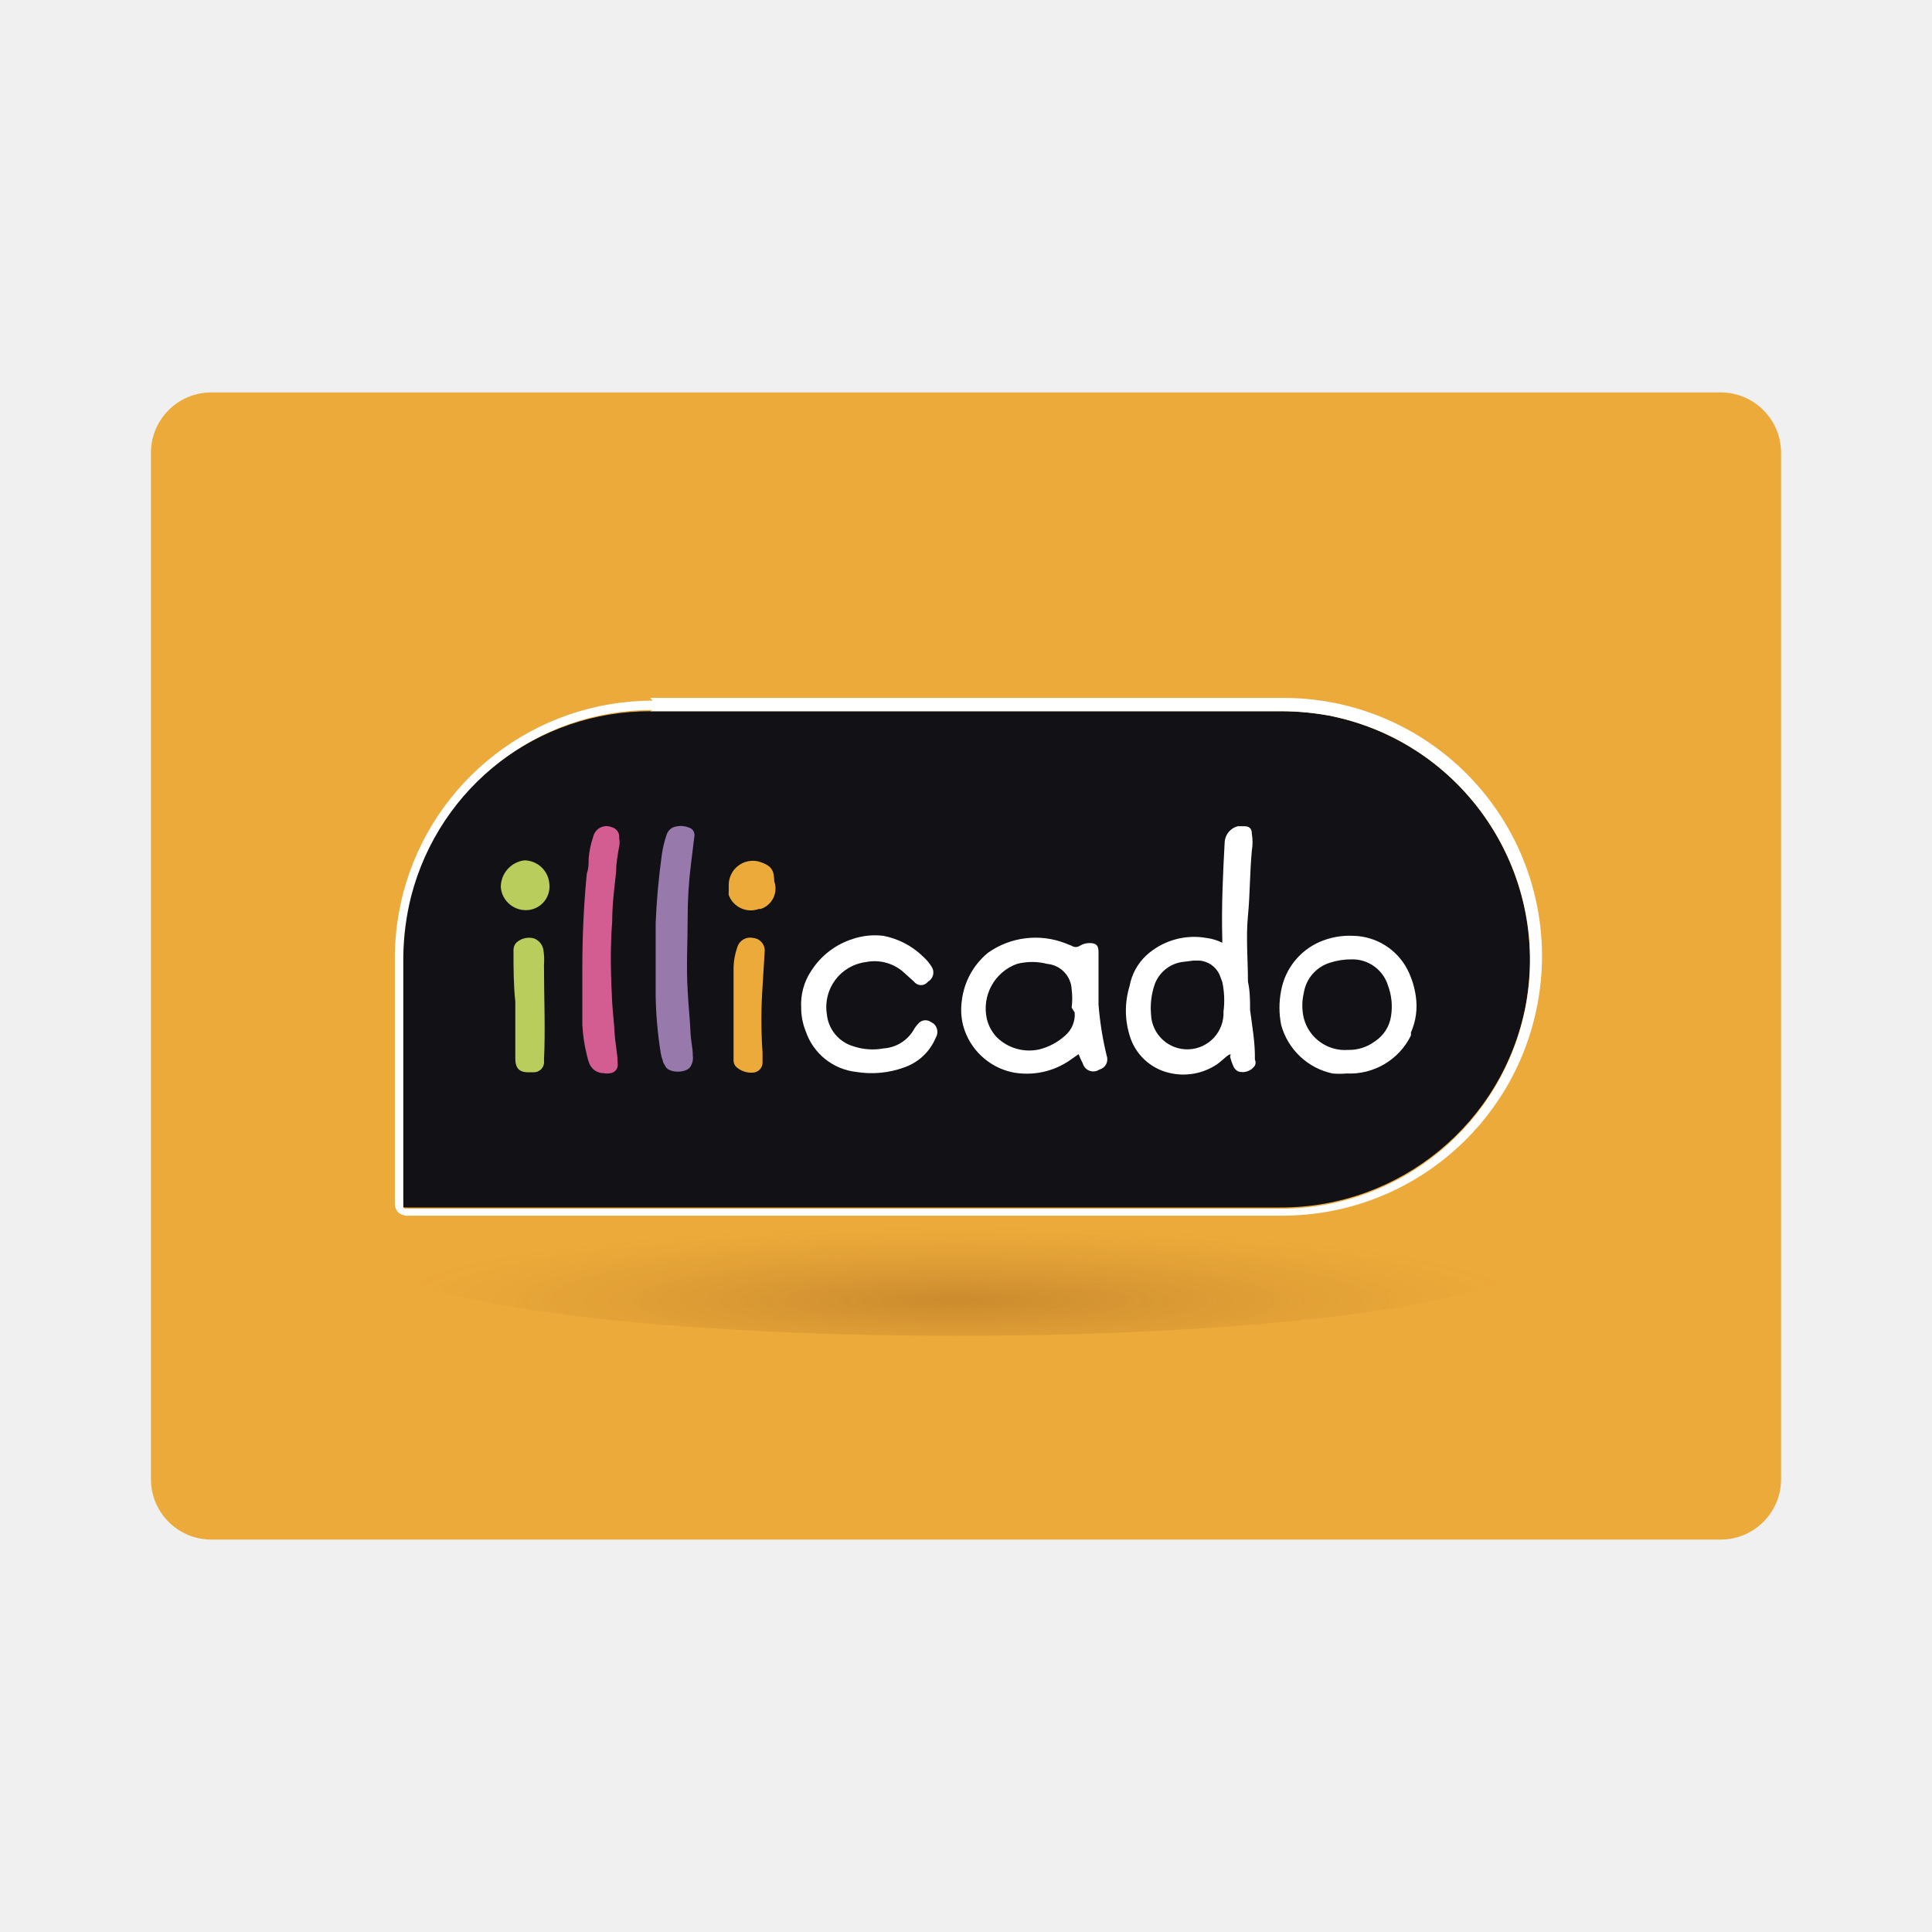
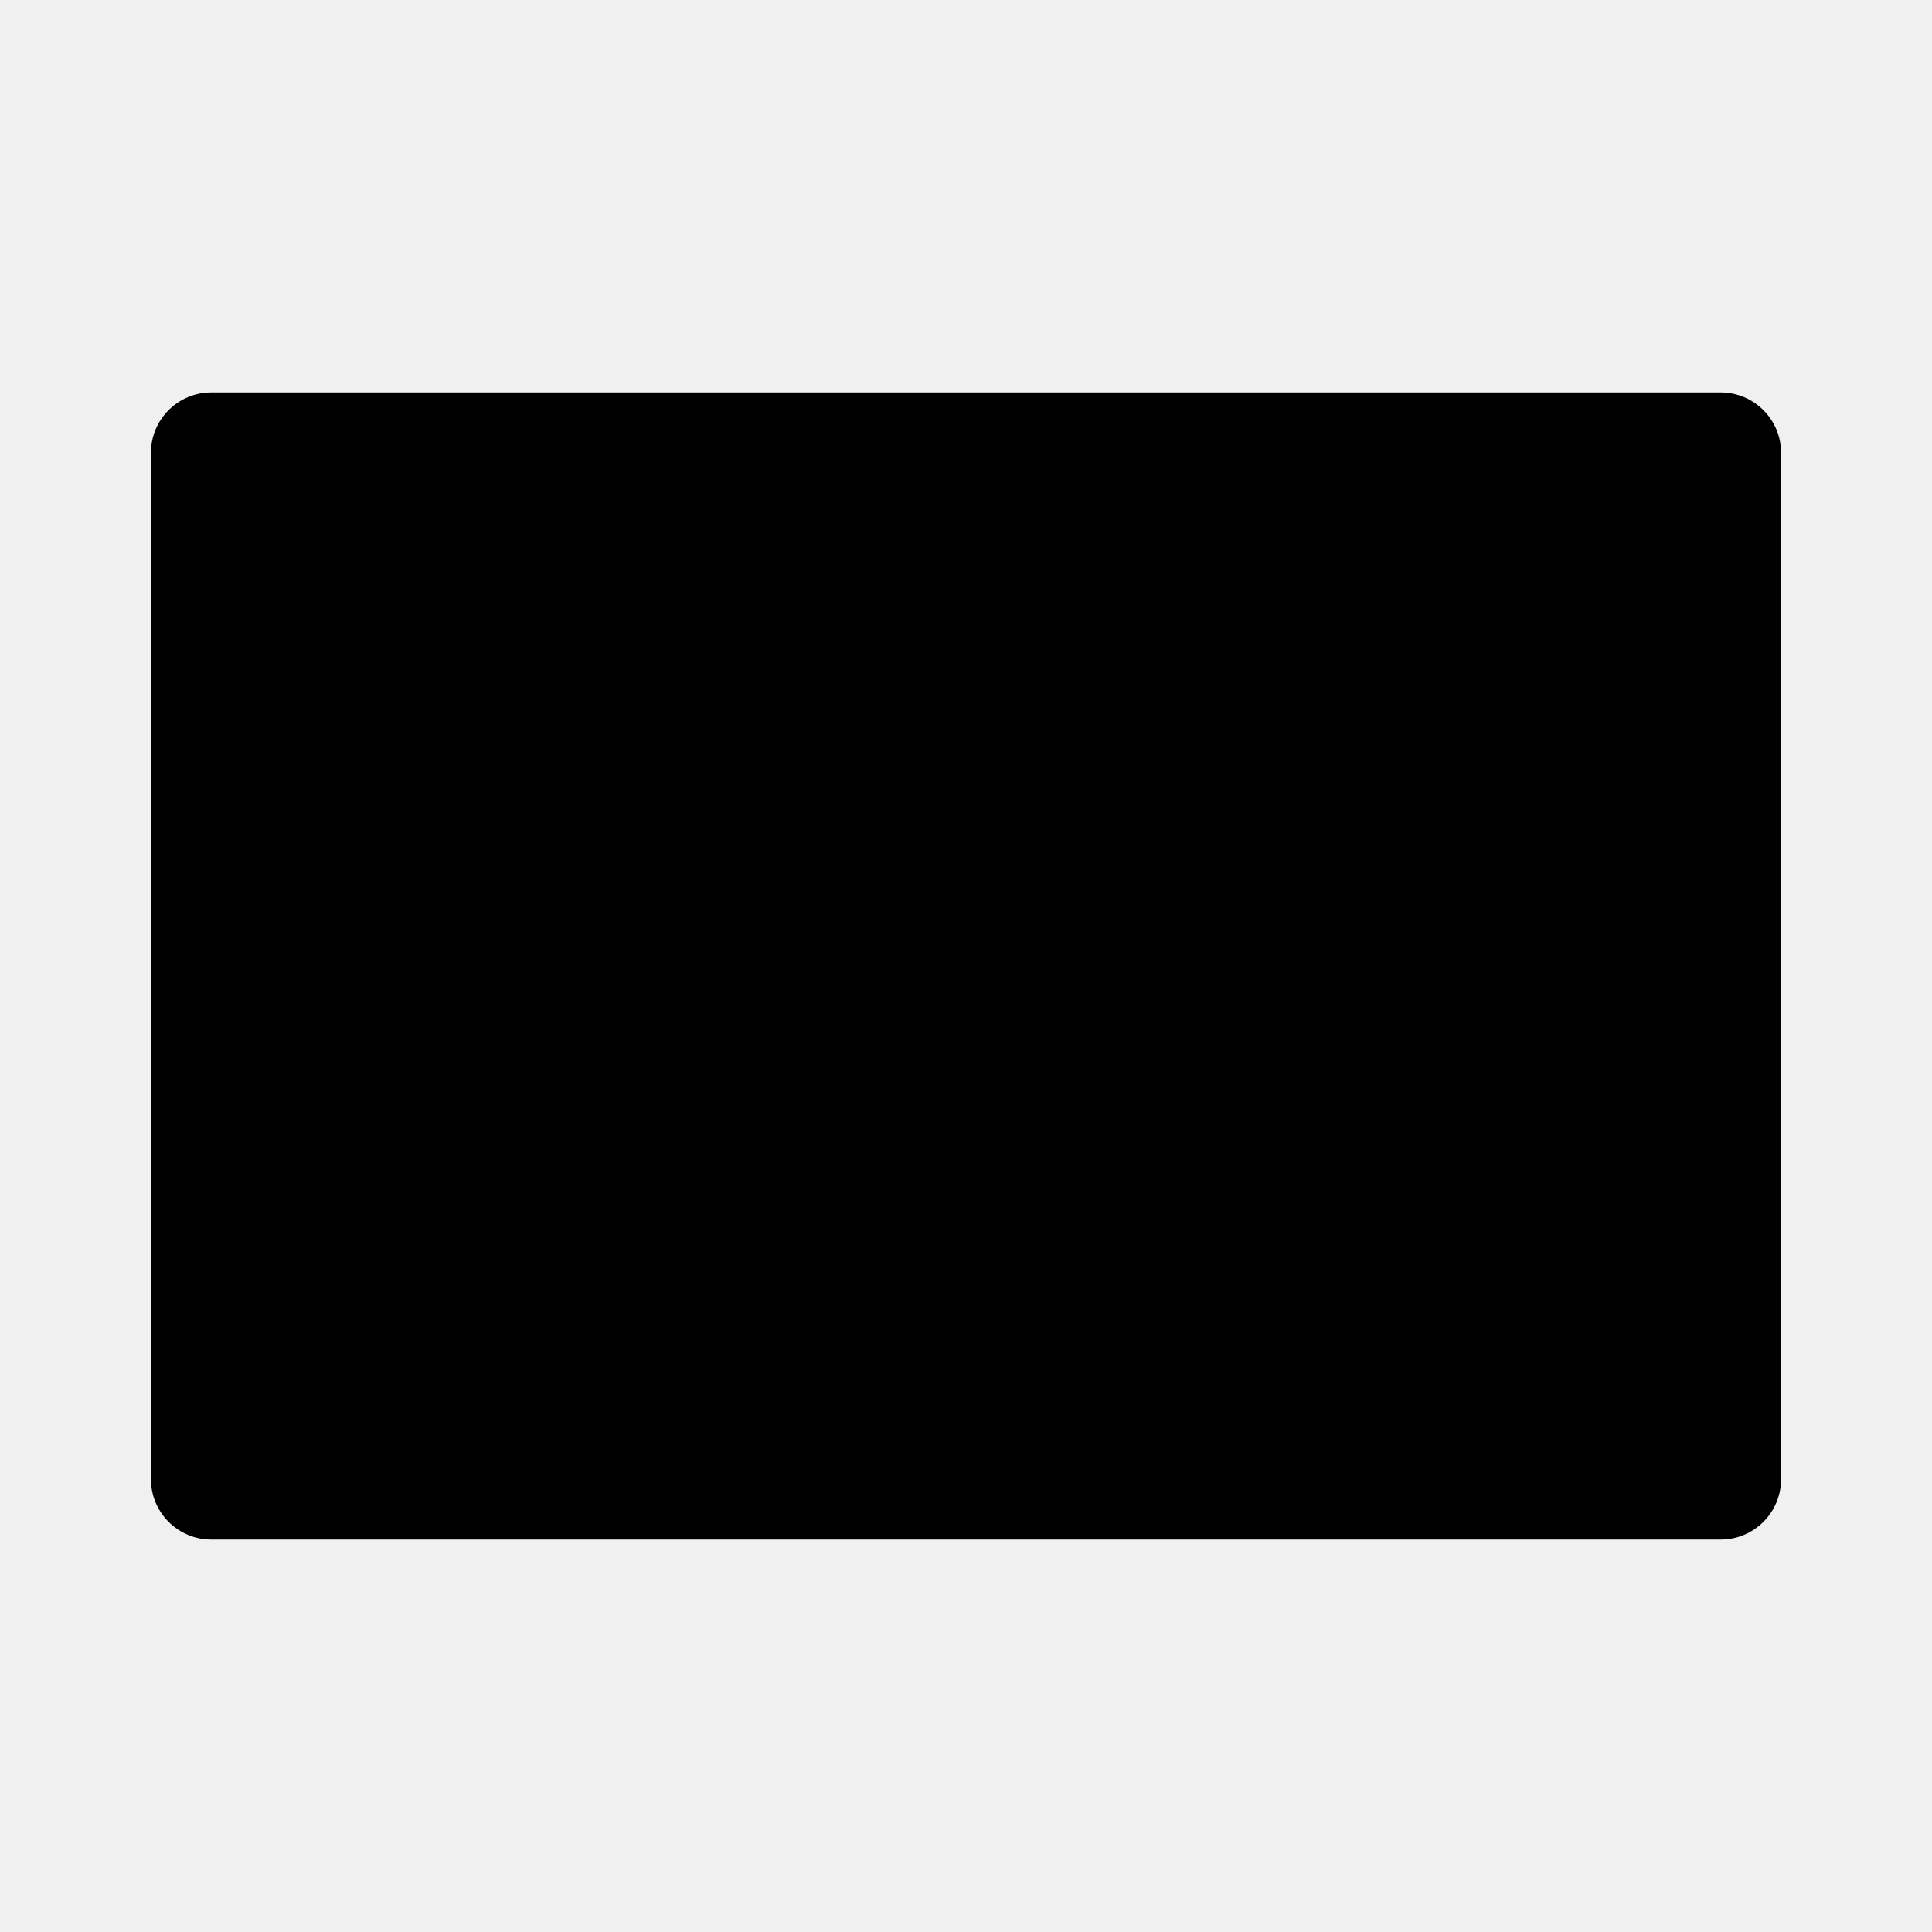
<svg xmlns="http://www.w3.org/2000/svg" viewBox="0 0 64 64">
-   <defs>
-     <radialGradient id="Dégradé_sans_nom_17" cx="31.69" cy="-393.79" r="18.69" gradientTransform="matrix(1 0 0 .13 0 94.27)" gradientUnits="userSpaceOnUse">
-       <stop offset="0" stop-color="#7f4413" />
-       <stop offset=".24" stop-color="#7f4413" stop-opacity=".71" />
-       <stop offset=".58" stop-color="#7f4413" stop-opacity=".33" />
-       <stop offset=".85" stop-color="#7f4413" stop-opacity=".09" />
-       <stop offset="1" stop-color="#7f4413" stop-opacity="0" />
-     </radialGradient>
-     <style>.cls-2{fill:#ecaa3a}.cls-5{fill:#fff}.cls-7{fill:#b9cd5c}</style>
-   </defs>
-   <g id="Icon">
-     <rect class="cls-2" x="5" y="13" width="54" height="38" rx="2" />
-     <ellipse cx="31.69" cy="41.76" rx="18.69" ry="2.49" opacity=".3" fill="url(#Dégradé_sans_nom_17)" />
-     <path d="M13.49 40H42.4a8.26 8.26 0 008.14-6.7A8.25 8.25 0 0044 23.7a9.14 9.14 0 00-1.56-.14H21.56a8.24 8.24 0 00-8 6.17 8.64 8.64 0 00-.26 2v8.2c.01.07 0 .07.19.07z" fill="#111116" />
-     <path class="cls-5" d="M21.54 23.56h20.91a8.93 8.93 0 011.55.14 8.25 8.25 0 016.54 9.64 8.26 8.26 0 01-8 6.7h-29c-.19 0-.18 0-.18-.15v-8.2a8.64 8.64 0 01.26-2 8.23 8.23 0 018-6.17m0-.31a8.55 8.55 0 00-8.27 6.4 8.71 8.71 0 00-.27 2v8.23a.42.42 0 00.11.32.48.48 0 00.38.11h29a8.6 8.6 0 008.36-7 8.55 8.55 0 00-8.4-10.15H21.54z" />
-     <path class="cls-5" d="M30.83 33.85a.31.31 0 00-.42.07.85.85 0 00-.14.19 1.25 1.25 0 01-1 .62 2 2 0 01-1-.07 1.23 1.23 0 01-.88-1.07 1.5 1.5 0 011.29-1.72 1.45 1.45 0 011.3.38l.3.27a.29.29 0 00.46 0 .35.35 0 00.12-.5 1.58 1.58 0 00-.29-.34 2.57 2.57 0 00-1.31-.68 2.3 2.3 0 00-1 .1 2.54 2.54 0 00-1.38 1.05 2 2 0 00-.34 1.23 2.08 2.08 0 00.15.78 2 2 0 001.68 1.35 3.14 3.14 0 001.58-.15 1.74 1.74 0 001-.88l.08-.17a.37.37 0 00-.1-.4z" />
-     <path class="cls-2" d="M25.14 28.54a.8.8 0 00-1 .79v.2a.56.56 0 000 .12.78.78 0 001 .46h.06a.71.71 0 00.45-.91c-.02-.33-.03-.51-.51-.66zM24.94 31.07a.44.44 0 00-.51.29 2.21 2.21 0 00-.13.67v3.09a.3.3 0 00.12.25.74.74 0 00.54.16.33.33 0 00.3-.35v-.31a15.86 15.86 0 010-2.18l.07-1.15a.42.42 0 00-.39-.47z" />
-     <path d="M20.26 27.4a.45.45 0 00-.61.32 3 3 0 00-.15.72c0 .16 0 .33-.06.49-.1 1-.15 2.09-.15 3.14v1.88a5.29 5.29 0 00.15 1 1.71 1.71 0 00.09.3.51.51 0 00.46.3.65.65 0 00.24 0 .28.28 0 00.23-.33c0-.32-.08-.64-.1-1s-.06-.67-.08-1c-.05-.9-.07-1.81 0-2.7 0-.55.07-1.1.13-1.64 0-.28.05-.56.1-.83a.66.66 0 000-.28.33.33 0 00-.25-.37z" fill="#d35d91" />
-     <path class="cls-7" d="M18 31.46a.49.49 0 00-.33-.38.63.63 0 00-.57.15.36.36 0 00-.09.24c0 .57 0 1.15.06 1.71v1.87c0 .37.15.49.52.47h.09a.34.34 0 00.34-.39c.05-1 0-2.1 0-3.16a2.16 2.16 0 00-.02-.51zM17.37 28.5a.89.89 0 00-.78.9.83.83 0 00.83.75.78.78 0 00.78-.85.84.84 0 00-.83-.8z" />
-     <path d="M22.89 28.62l.11-.9a.26.26 0 00-.19-.31.72.72 0 00-.52 0 .42.42 0 00-.22.28 3.42 3.42 0 00-.15.65c-.1.73-.17 1.48-.2 2.23v2.44a13.28 13.28 0 00.17 1.89 1.82 1.82 0 00.07.25c0 .06.06.12.08.17.12.25.73.23.84 0a.53.53 0 00.07-.35c0-.28-.06-.41-.08-.84s-.07-.88-.09-1.31c-.05-.8 0-1.61 0-2.42a14.1 14.1 0 01.11-1.78z" fill="#9779ab" />
-     <path class="cls-5" d="M41.41 33.45c0-.31 0-.62-.07-.93 0-.73-.07-1.46 0-2.18s.06-1.45.13-2.17a1.64 1.64 0 000-.54c0-.21-.1-.27-.31-.26H41a.58.58 0 00-.43.51c-.06 1.09-.11 2.17-.08 3.25v.1a1.63 1.63 0 00-.53-.16 2.35 2.35 0 00-2 .59 1.84 1.84 0 00-.54 1 2.78 2.78 0 000 1.64 1.79 1.79 0 001.31 1.24 2 2 0 001.58-.28c.15-.1.39-.35.44-.33s0 0 0 .08a2 2 0 00.12.34.38.38 0 00.14.14.49.49 0 00.56-.19.23.23 0 000-.2c.01-.57-.09-1.1-.16-1.65zm-.88.06a1.2 1.2 0 01-2.4.1 2.42 2.42 0 01.12-1 1.15 1.15 0 01.89-.74l.4-.05h.19a.8.8 0 01.67.47l.09.24a2.91 2.91 0 01.04.98zM46.63 32.13a2.07 2.07 0 00-1.8-1.13 2.49 2.49 0 00-1.11.2 2.19 2.19 0 00-1.28 1.61 2.91 2.91 0 000 1.14 2.25 2.25 0 001.7 1.61 2.36 2.36 0 00.46 0 2.25 2.25 0 002.14-1.26v-.1a2.16 2.16 0 00.16-1.2 2.8 2.8 0 00-.27-.87zm-.55 1.53a1.21 1.21 0 01-.54.84 1.43 1.43 0 01-.88.28 1.41 1.41 0 01-1.47-1.05 1.83 1.83 0 010-.84 1.25 1.25 0 01.87-1 2.27 2.27 0 01.73-.11 1.23 1.23 0 011.19.87 2 2 0 01.1 1.01zM36.39 33.28v-1.74c0-.22-.07-.3-.3-.3a.62.62 0 00-.32.09.24.24 0 01-.27 0l-.2-.08a2.73 2.73 0 00-2.57.31 2.42 2.42 0 00-.87 1.6 2.11 2.11 0 00.05.83 2.16 2.16 0 001.62 1.53 2.51 2.51 0 001.93-.41l.27-.19a2.92 2.92 0 00.14.31.36.36 0 00.55.2.35.35 0 00.24-.46 10.77 10.77 0 01-.27-1.69zm-.79.26a.91.91 0 01-.31.76 2 2 0 01-.85.46 1.53 1.53 0 01-1.44-.42 1.35 1.35 0 01-.31-.59 1.57 1.57 0 011-1.82 2 2 0 011 0 .89.89 0 01.81.84 2.47 2.47 0 010 .61z" />
-   </g>
+   <rect x="5" y="13" width="54" height="38" rx="2" />
+   <ellipse cx="31.69" cy="41.76" rx="18.69" ry="2.49" />
+   <path d="M13.49 40H42.4a8.26 8.26 0 008.14-6.7A8.25 8.25 0 0044 23.7a9.14 9.14 0 00-1.56-.14H21.56a8.24 8.24 0 00-8 6.17 8.64 8.64 0 00-.26 2v8.2c.01.07 0 .07.19.07z" />
+   <path d="M21.54 23.56h20.91a8.93 8.93 0 011.55.14 8.25 8.25 0 016.54 9.64 8.26 8.26 0 01-8 6.7h-29c-.19 0-.18 0-.18-.15v-8.2a8.64 8.64 0 01.26-2 8.23 8.23 0 018-6.17m0-.31a8.55 8.55 0 00-8.27 6.4 8.71 8.71 0 00-.27 2v8.23a.42.42 0 00.11.32.48.48 0 00.38.11h29a8.6 8.6 0 008.36-7 8.55 8.55 0 00-8.4-10.15H21.54z" />
+   <path d="M30.83 33.85a.31.31 0 00-.42.07.85.85 0 00-.14.19 1.25 1.25 0 01-1 .62 2 2 0 01-1-.07 1.23 1.23 0 01-.88-1.07 1.5 1.5 0 011.29-1.72 1.45 1.45 0 011.3.38l.3.27a.29.29 0 00.46 0 .35.35 0 00.12-.5 1.58 1.58 0 00-.29-.34 2.57 2.57 0 00-1.31-.68 2.3 2.3 0 00-1 .1 2.54 2.54 0 00-1.38 1.05 2 2 0 00-.34 1.23 2.08 2.08 0 00.15.78 2 2 0 001.68 1.35 3.14 3.14 0 001.58-.15 1.74 1.74 0 001-.88l.08-.17a.37.37 0 00-.1-.4zM25.14 28.54a.8.8 0 00-1 .79v.2a.56.56 0 000 .12.78.78 0 001 .46h.06a.71.71 0 00.45-.91c-.02-.33-.03-.51-.51-.66zM24.94 31.07a.44.44 0 00-.51.29 2.21 2.21 0 00-.13.67v3.09a.3.3 0 00.12.25.74.74 0 00.54.16.33.33 0 00.3-.35v-.31a15.86 15.86 0 010-2.18l.07-1.15a.42.42 0 00-.39-.47zM20.26 27.4a.45.45 0 00-.61.32 3 3 0 00-.15.72c0 .16 0 .33-.06.49-.1 1-.15 2.09-.15 3.14v1.88a5.29 5.29 0 00.15 1 1.71 1.71 0 00.09.3.51.51 0 00.46.3.65.65 0 00.24 0 .28.28 0 00.23-.33c0-.32-.08-.64-.1-1s-.06-.67-.08-1c-.05-.9-.07-1.81 0-2.7 0-.55.07-1.1.13-1.64 0-.28.05-.56.1-.83a.66.66 0 000-.28.33.33 0 00-.25-.37zM18 31.46a.49.49 0 00-.33-.38.63.63 0 00-.57.15.36.36 0 00-.09.24c0 .57 0 1.15.06 1.71v1.87c0 .37.15.49.52.47h.09a.34.34 0 00.34-.39c.05-1 0-2.1 0-3.16a2.16 2.16 0 00-.02-.51zM17.37 28.5a.89.89 0 00-.78.9.83.83 0 00.83.75.78.78 0 00.78-.85.84.84 0 00-.83-.8zM22.89 28.62l.11-.9a.26.26 0 00-.19-.31.72.72 0 00-.52 0 .42.42 0 00-.22.28 3.42 3.42 0 00-.15.65c-.1.73-.17 1.48-.2 2.23v2.44a13.28 13.28 0 00.17 1.89 1.82 1.82 0 00.07.25c0 .06.06.12.08.17.12.25.73.23.84 0a.53.53 0 00.07-.35c0-.28-.06-.41-.08-.84s-.07-.88-.09-1.31c-.05-.8 0-1.61 0-2.42a14.1 14.1 0 01.11-1.78zM41.41 33.45c0-.31 0-.62-.07-.93 0-.73-.07-1.46 0-2.18s.06-1.45.13-2.17a1.64 1.64 0 000-.54c0-.21-.1-.27-.31-.26H41a.58.58 0 00-.43.51c-.06 1.09-.11 2.17-.08 3.25v.1a1.63 1.63 0 00-.53-.16 2.35 2.35 0 00-2 .59 1.84 1.84 0 00-.54 1 2.78 2.78 0 000 1.64 1.79 1.79 0 001.31 1.24 2 2 0 001.58-.28c.15-.1.39-.35.44-.33s0 0 0 .08a2 2 0 00.12.34.38.38 0 00.14.14.49.49 0 00.56-.19.23.23 0 000-.2c.01-.57-.09-1.1-.16-1.65zm-.88.06a1.2 1.2 0 01-2.4.1 2.42 2.42 0 01.12-1 1.15 1.15 0 01.89-.74l.4-.05h.19a.8.8 0 01.67.47l.09.24a2.91 2.91 0 01.04.98zM46.63 32.13a2.07 2.07 0 00-1.8-1.13 2.49 2.49 0 00-1.11.2 2.19 2.19 0 00-1.28 1.61 2.91 2.91 0 000 1.14 2.25 2.25 0 001.7 1.61 2.36 2.36 0 00.46 0 2.25 2.25 0 002.14-1.26v-.1a2.16 2.16 0 00.16-1.2 2.8 2.8 0 00-.27-.87zm-.55 1.53a1.21 1.21 0 01-.54.84 1.43 1.43 0 01-.88.28 1.41 1.41 0 01-1.47-1.05 1.83 1.83 0 010-.84 1.25 1.25 0 01.87-1 2.27 2.27 0 01.73-.11 1.23 1.23 0 011.19.87 2 2 0 01.1 1.01zM36.39 33.28v-1.74c0-.22-.07-.3-.3-.3a.62.62 0 00-.32.09.24.24 0 01-.27 0l-.2-.08a2.73 2.73 0 00-2.57.31 2.42 2.42 0 00-.87 1.6 2.11 2.11 0 00.05.83 2.16 2.16 0 001.62 1.53 2.51 2.51 0 001.93-.41l.27-.19a2.92 2.92 0 00.14.31.36.36 0 00.55.2.35.35 0 00.24-.46 10.77 10.77 0 01-.27-1.69zm-.79.26a.91.91 0 01-.31.76 2 2 0 01-.85.46 1.53 1.53 0 01-1.44-.42 1.35 1.35 0 01-.31-.59 1.57 1.57 0 011-1.82 2 2 0 011 0 .89.89 0 01.81.84 2.47 2.47 0 010 .61z" />
</svg>
